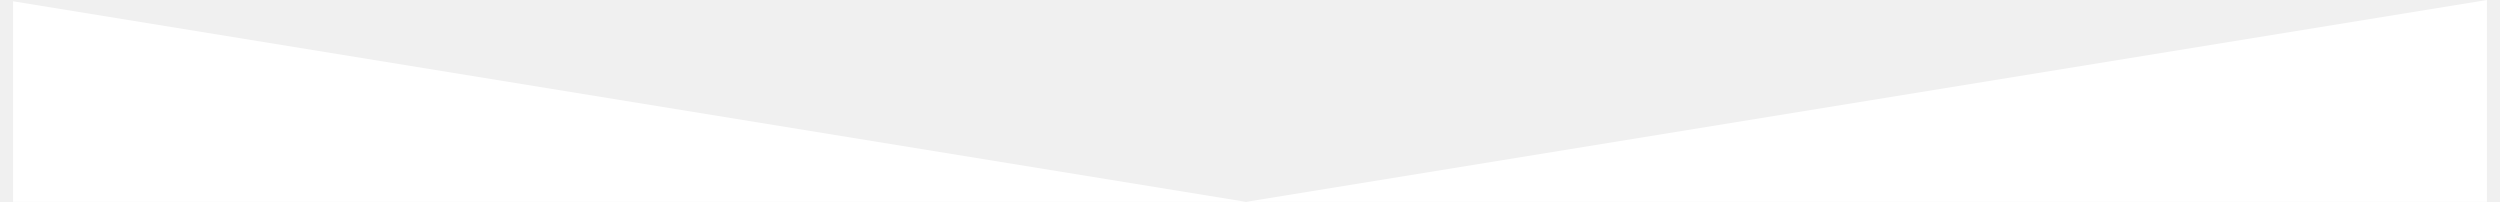
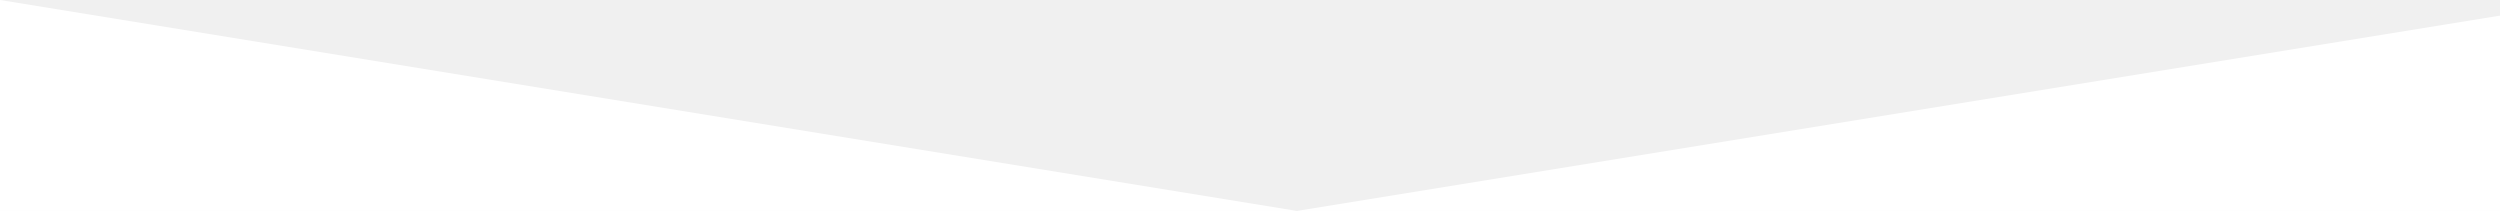
- <svg xmlns="http://www.w3.org/2000/svg" version="1.1" id="Layer_1" x="0px" y="0px" width="322px" height="26px" viewBox="440.469 30.889 320 26.111" enable-background="new 440.469 30.889 320 26.111" xml:space="preserve">
-   <polygon fill="#FFFFFF" points="760.469,57 760.469,30.889 599.955,57" />
-   <polygon fill="#FFFFFF" points="440.469,57 599.955,57 440.469,31.056" />
+ <svg xmlns="http://www.w3.org/2000/svg" id="Layer_1" data-name="Layer 1" viewBox="0 0 320 27">
+   <defs>
+     <style>.cls-1{fill:#fff;}</style>
+   </defs>
+   <polygon class="cls-1" points="0 0 0 27 166 27 0 0" />
+   <polygon class="cls-1" points="320 27 320 2 166 27 320 27" />
</svg>
